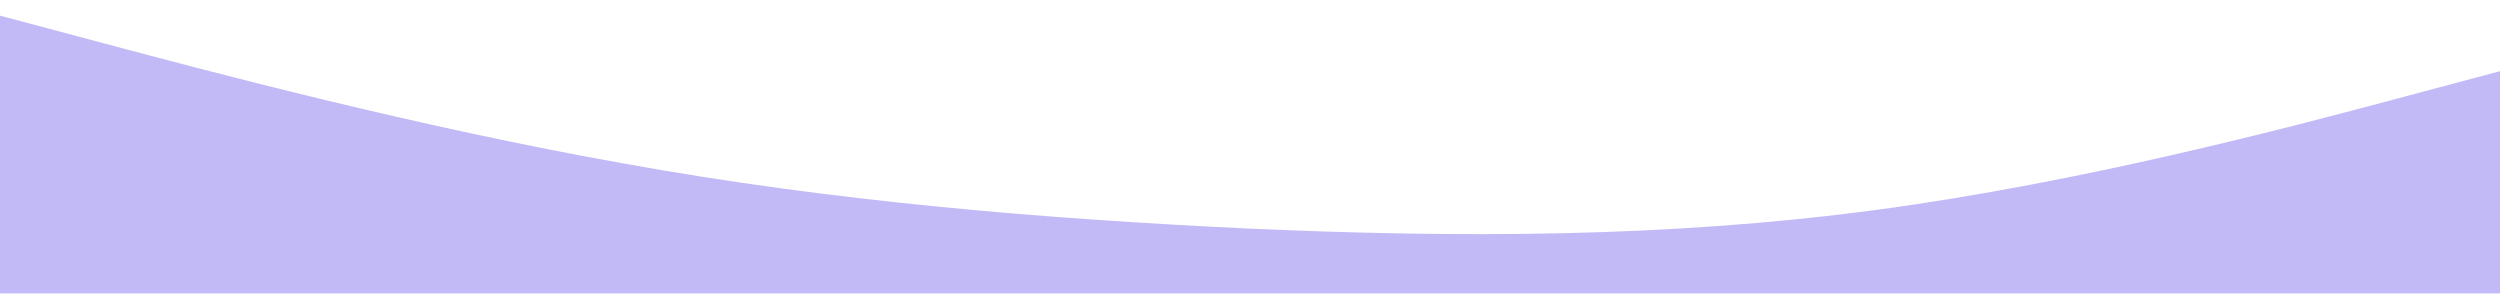
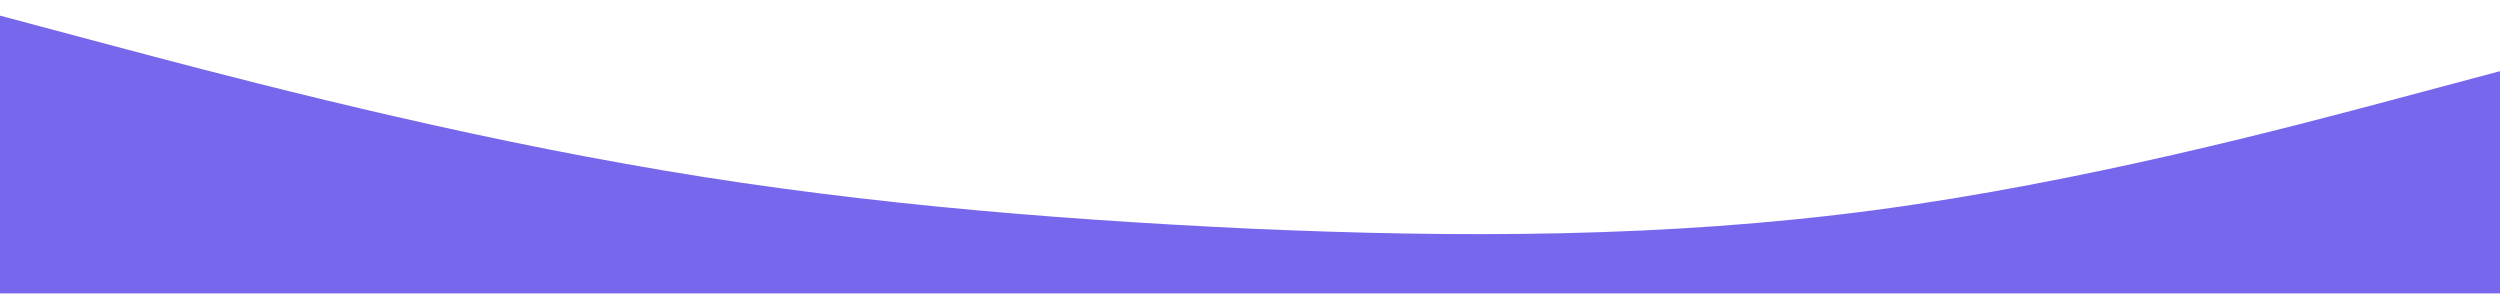
<svg xmlns="http://www.w3.org/2000/svg" width="1440" height="169" viewBox="0 0 1440 169" fill="none">
-   <path d="M0 9L60 25C120 41 240 73 360 94.3C480 116 600 126 720 131.7C840 137 960 137 1080 121C1200 105 1320 73 1380 57L1440 41V169H1380C1320 169 1200 169 1080 169C960 169 840 169 720 169C600 169 480 169 360 169C240 169 120 169 60 169H0V9Z" fill="#C1BAF7" />
+   <path d="M0 9L60 25C120 41 240 73 360 94.3C480 116 600 126 720 131.7C840 137 960 137 1080 121C1200 105 1320 73 1380 57L1440 41V169H1380C1320 169 1200 169 1080 169C960 169 840 169 720 169C600 169 480 169 360 169C240 169 120 169 60 169H0V9Z" fill="#7767ed" />
</svg>
